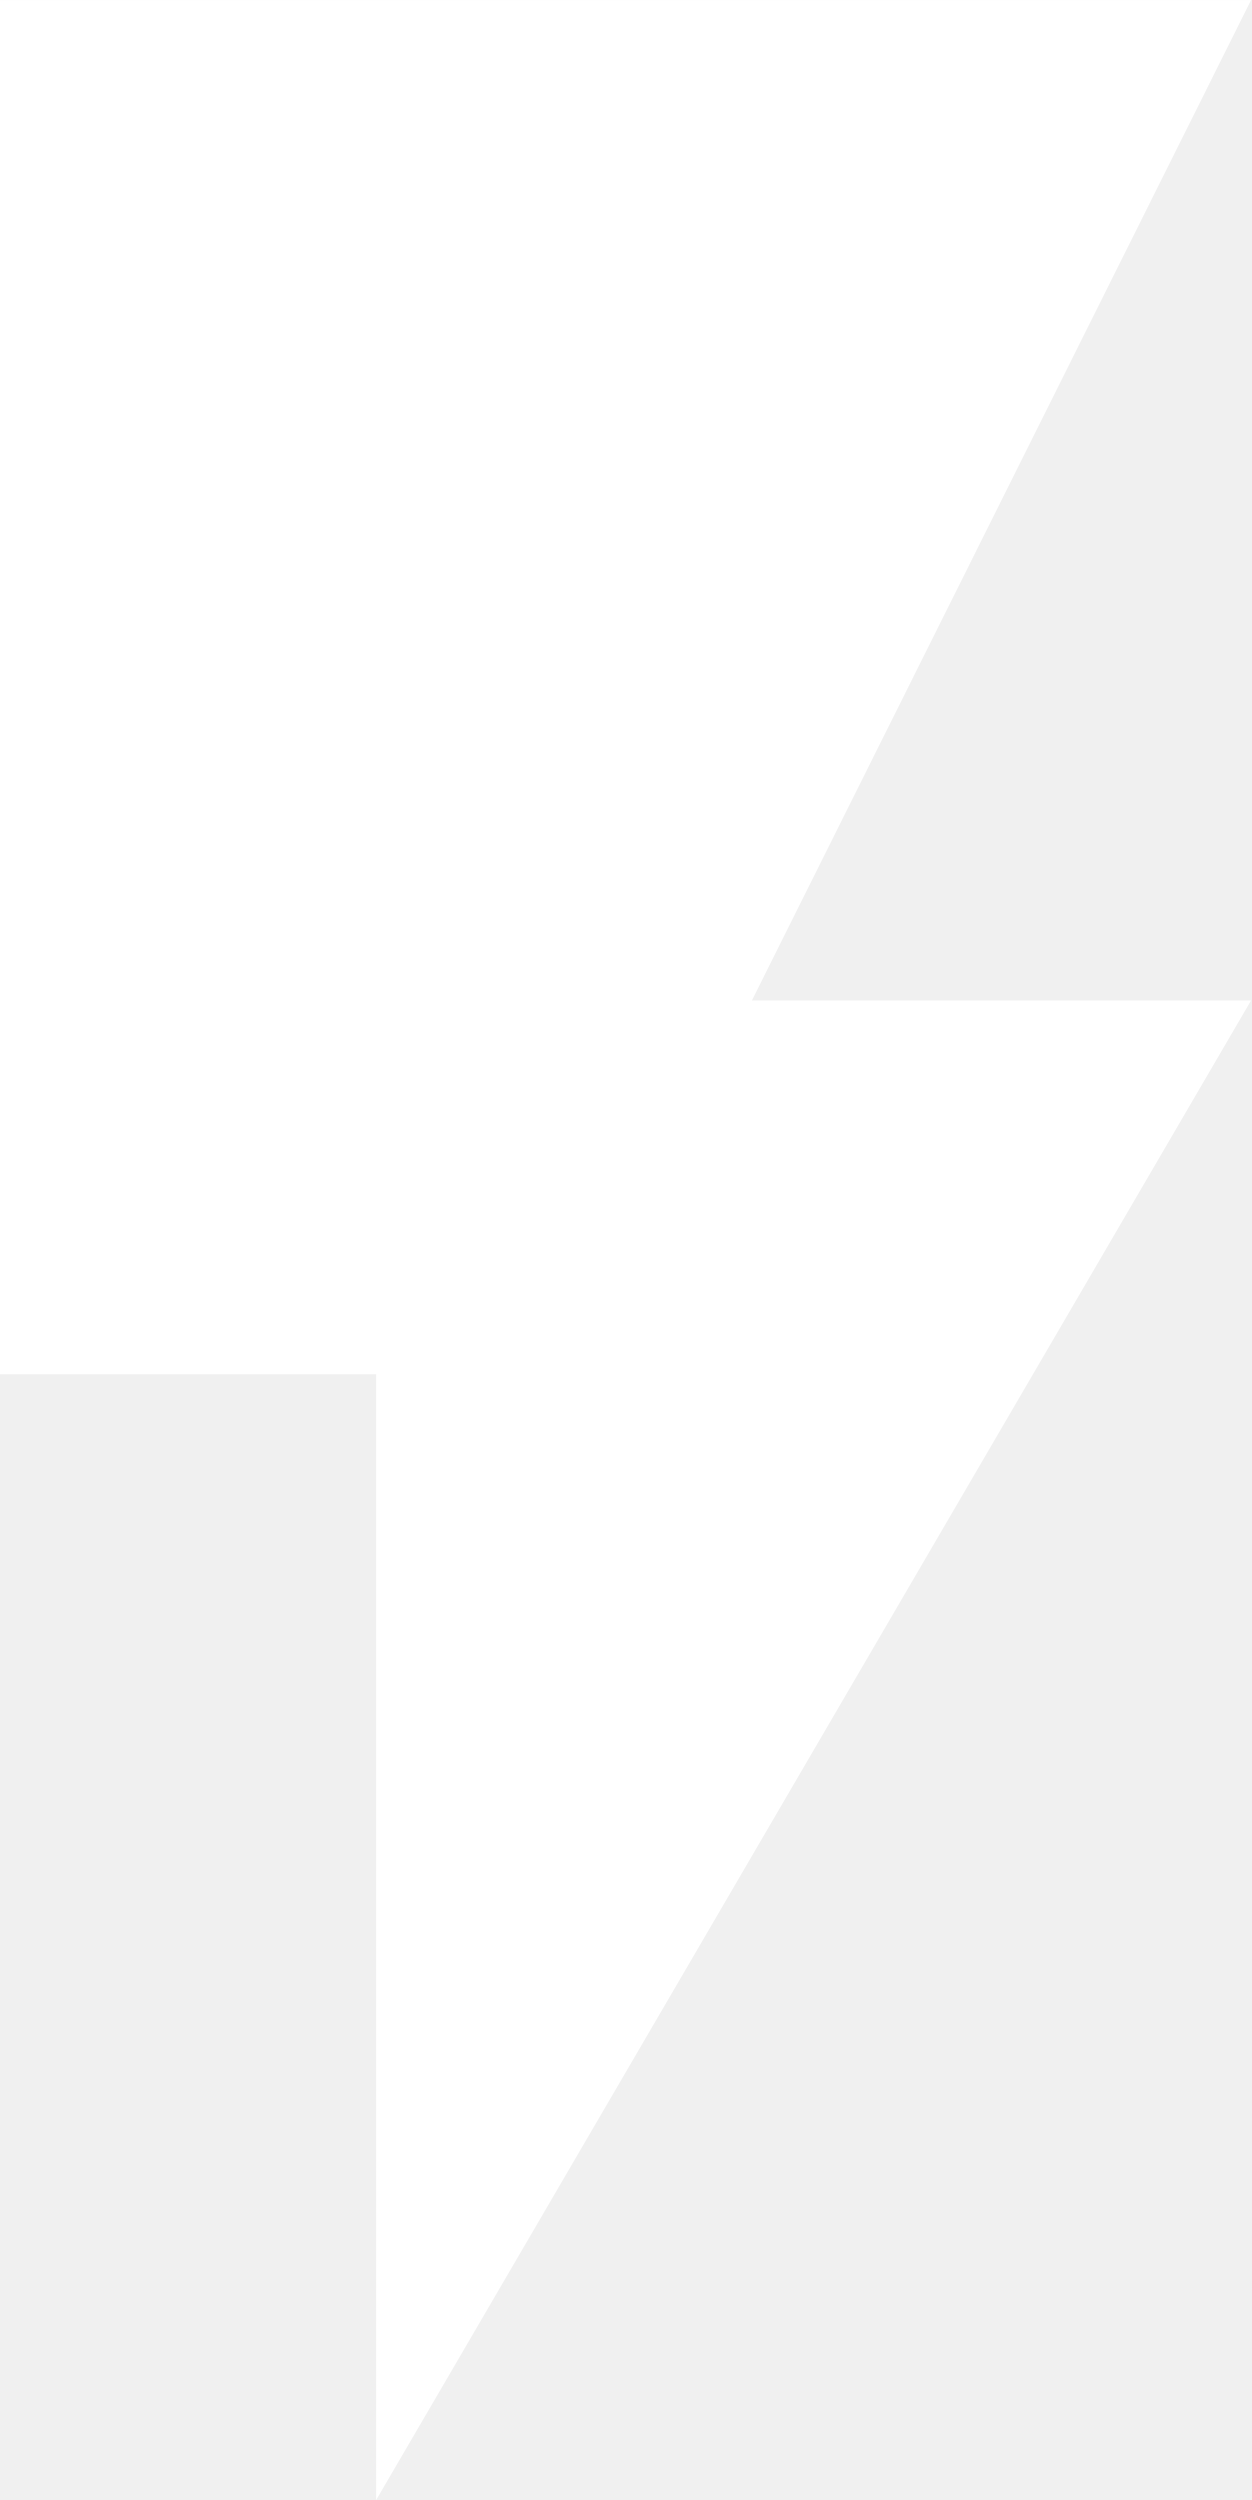
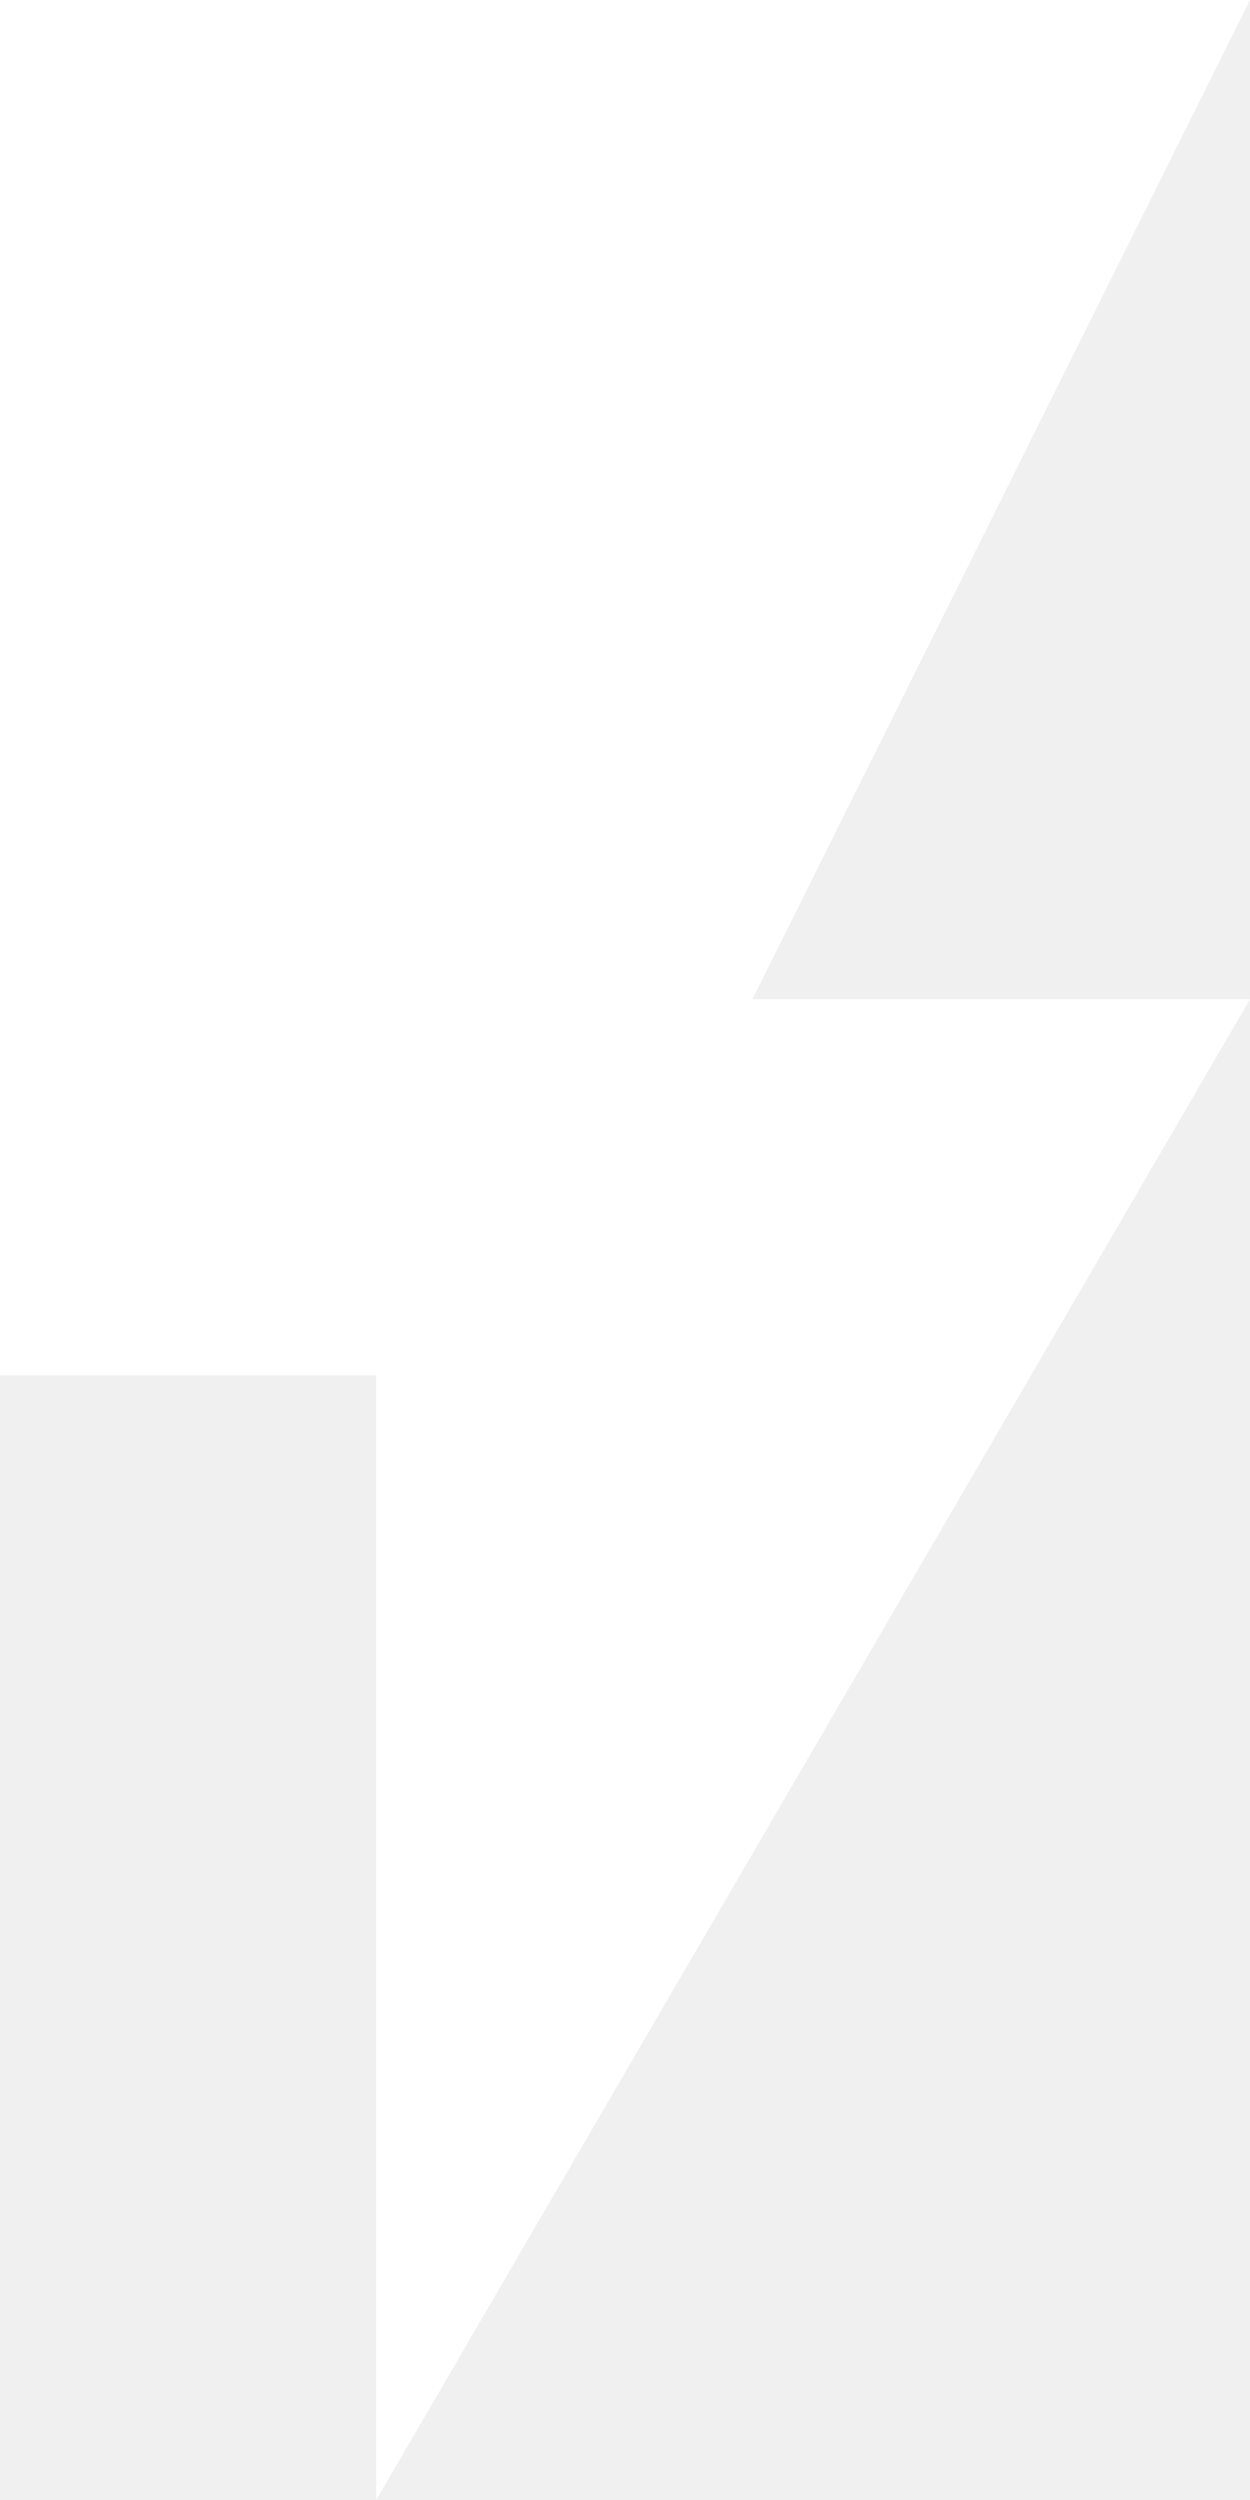
- <svg xmlns="http://www.w3.org/2000/svg" viewBox="16518.066 -5151.226 30.934 61.814">
-   <defs>
-     <style>
-       .cls-1 {
-         fill: #fff;
-       }
-     </style>
-   </defs>
-   <path id="XMLID_2_" class="cls-1" d="M219.1,22.9h30.933L237.691,47.636h12.342L228.4,84.714V56.879h-9.3Z" transform="translate(16298.967 -5174.125)" />
+ <svg xmlns="http://www.w3.org/2000/svg" version="1.1" id="Layer_1" x="0px" y="0px" viewBox="0 0 30.9 61.8" style="enable-background:new 0 0 30.9 61.8;" xml:space="preserve">
+   <path id="XMLID_2_" style="fill:#FFFFFF;" d="M0,0h30.9L18.6,24.7h12.3L9.3,61.8V34H0L0,0z" />
</svg>
